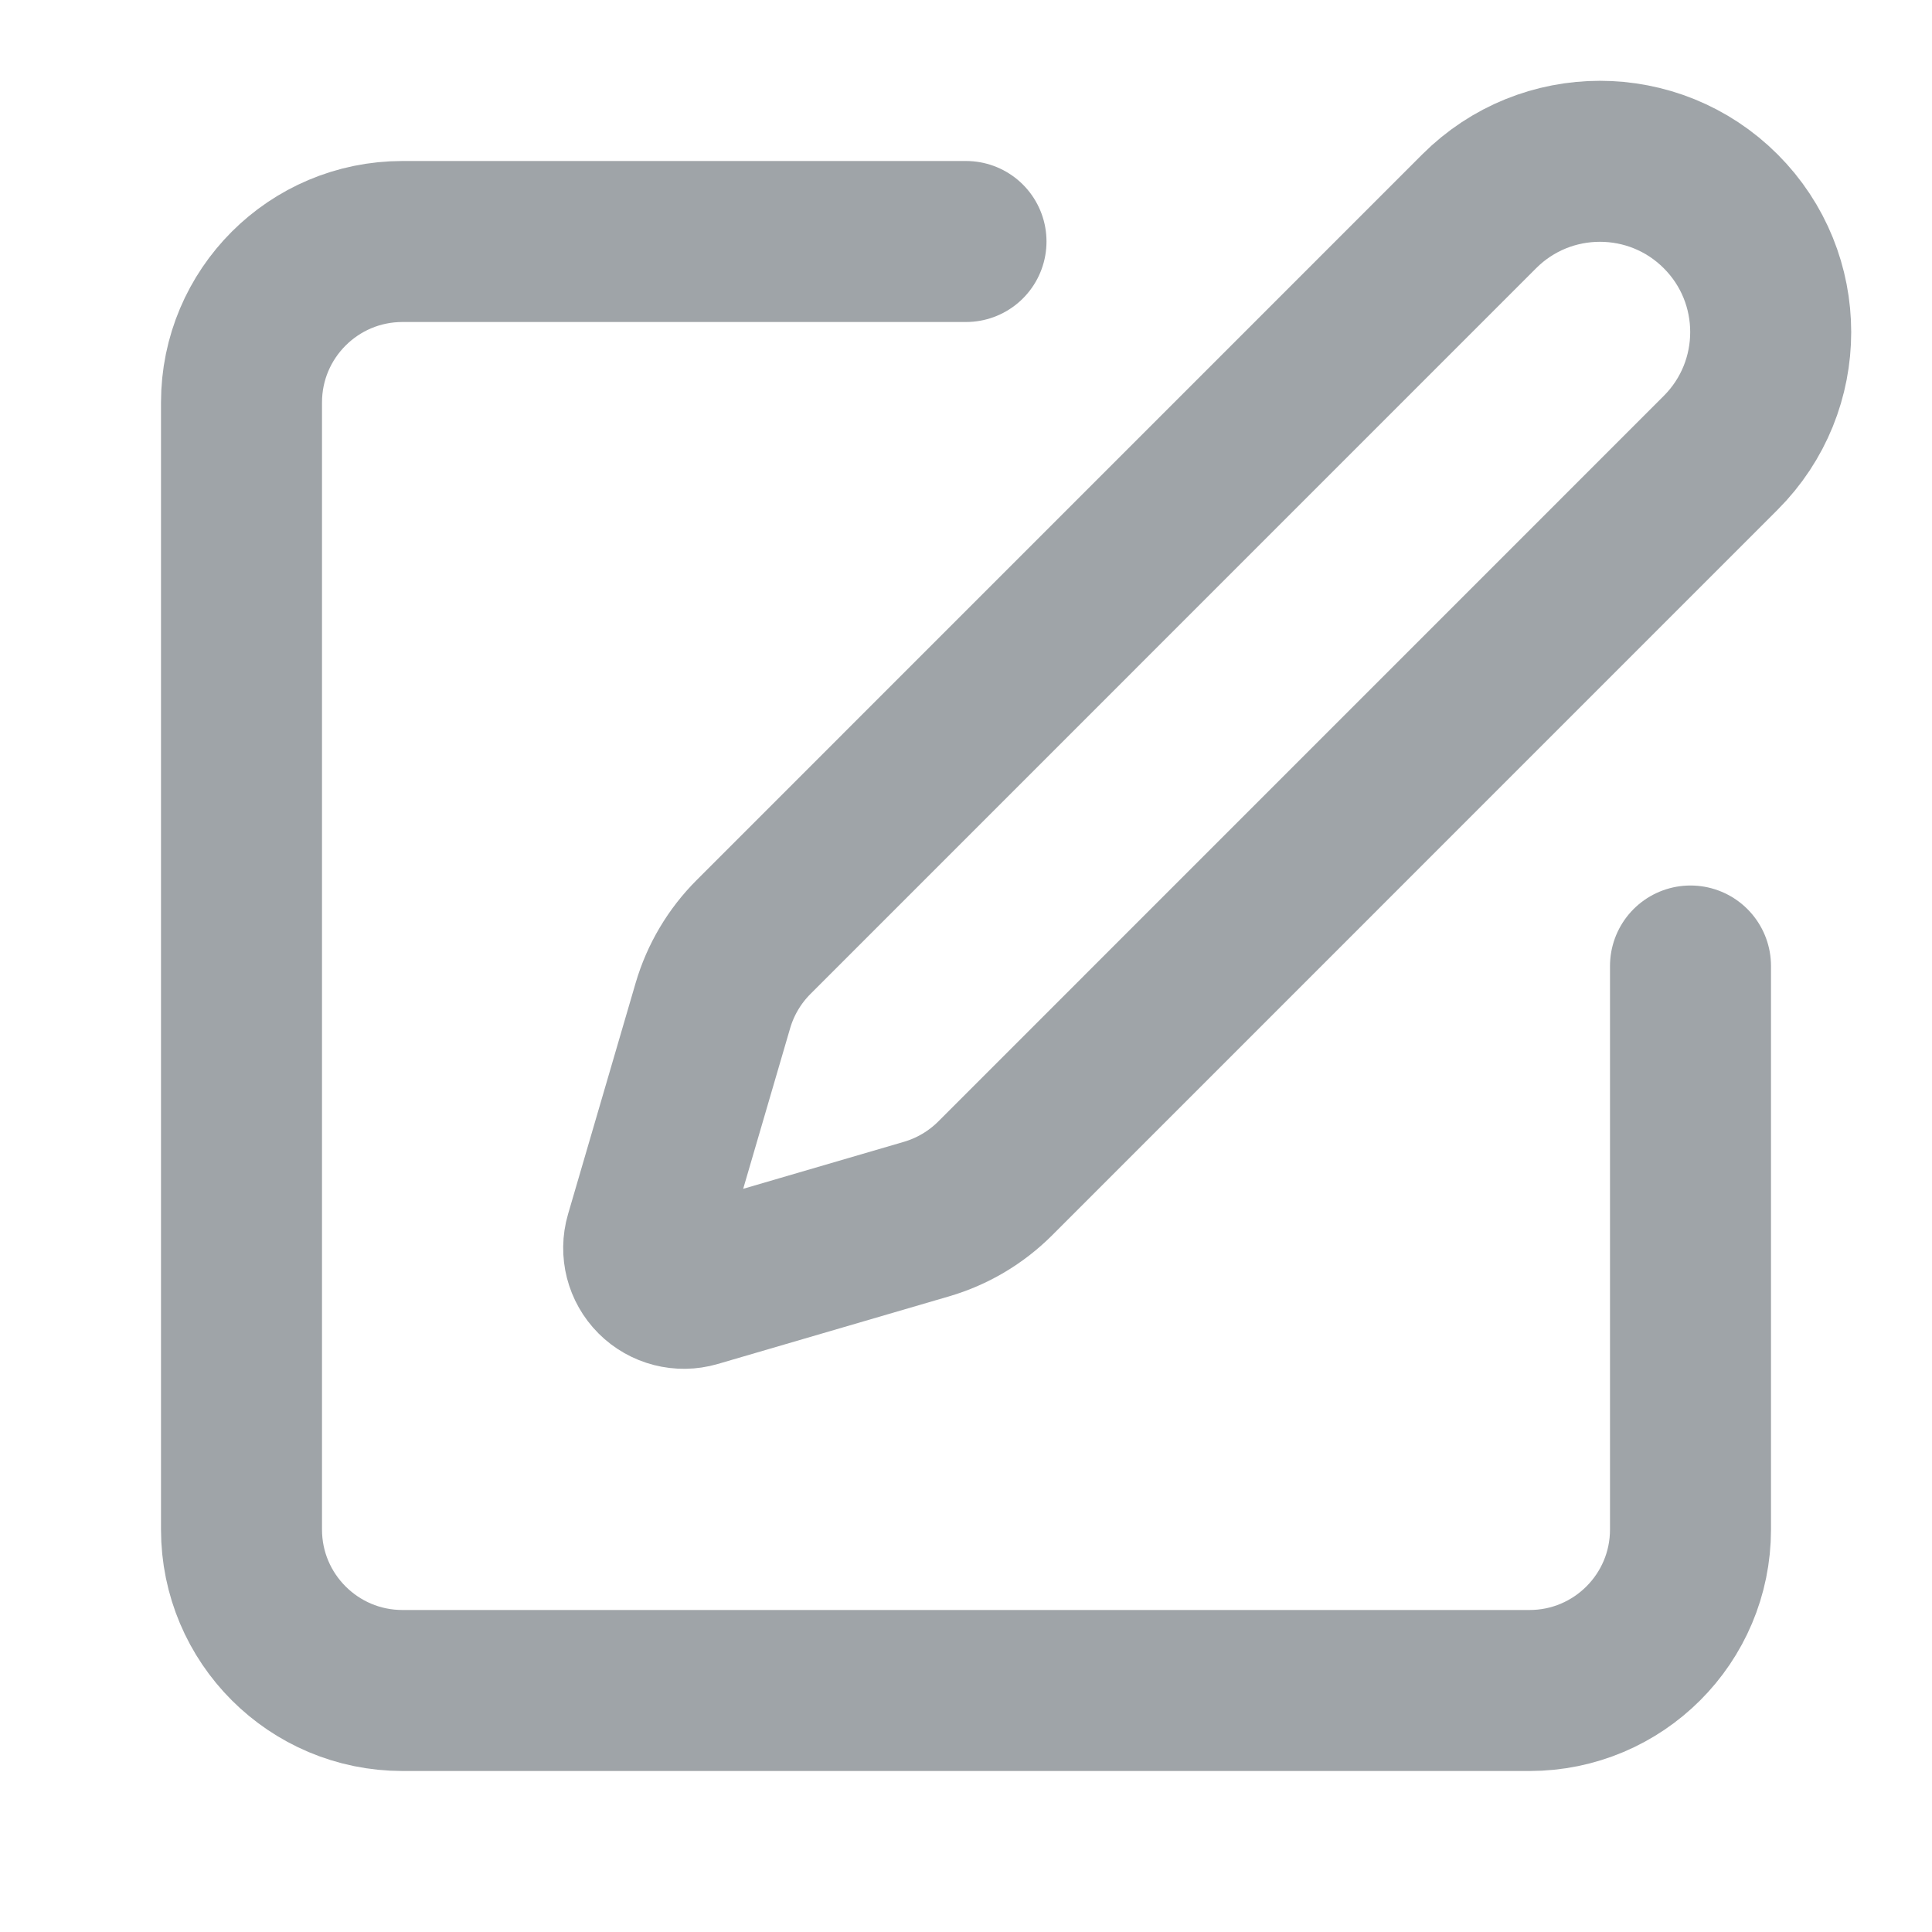
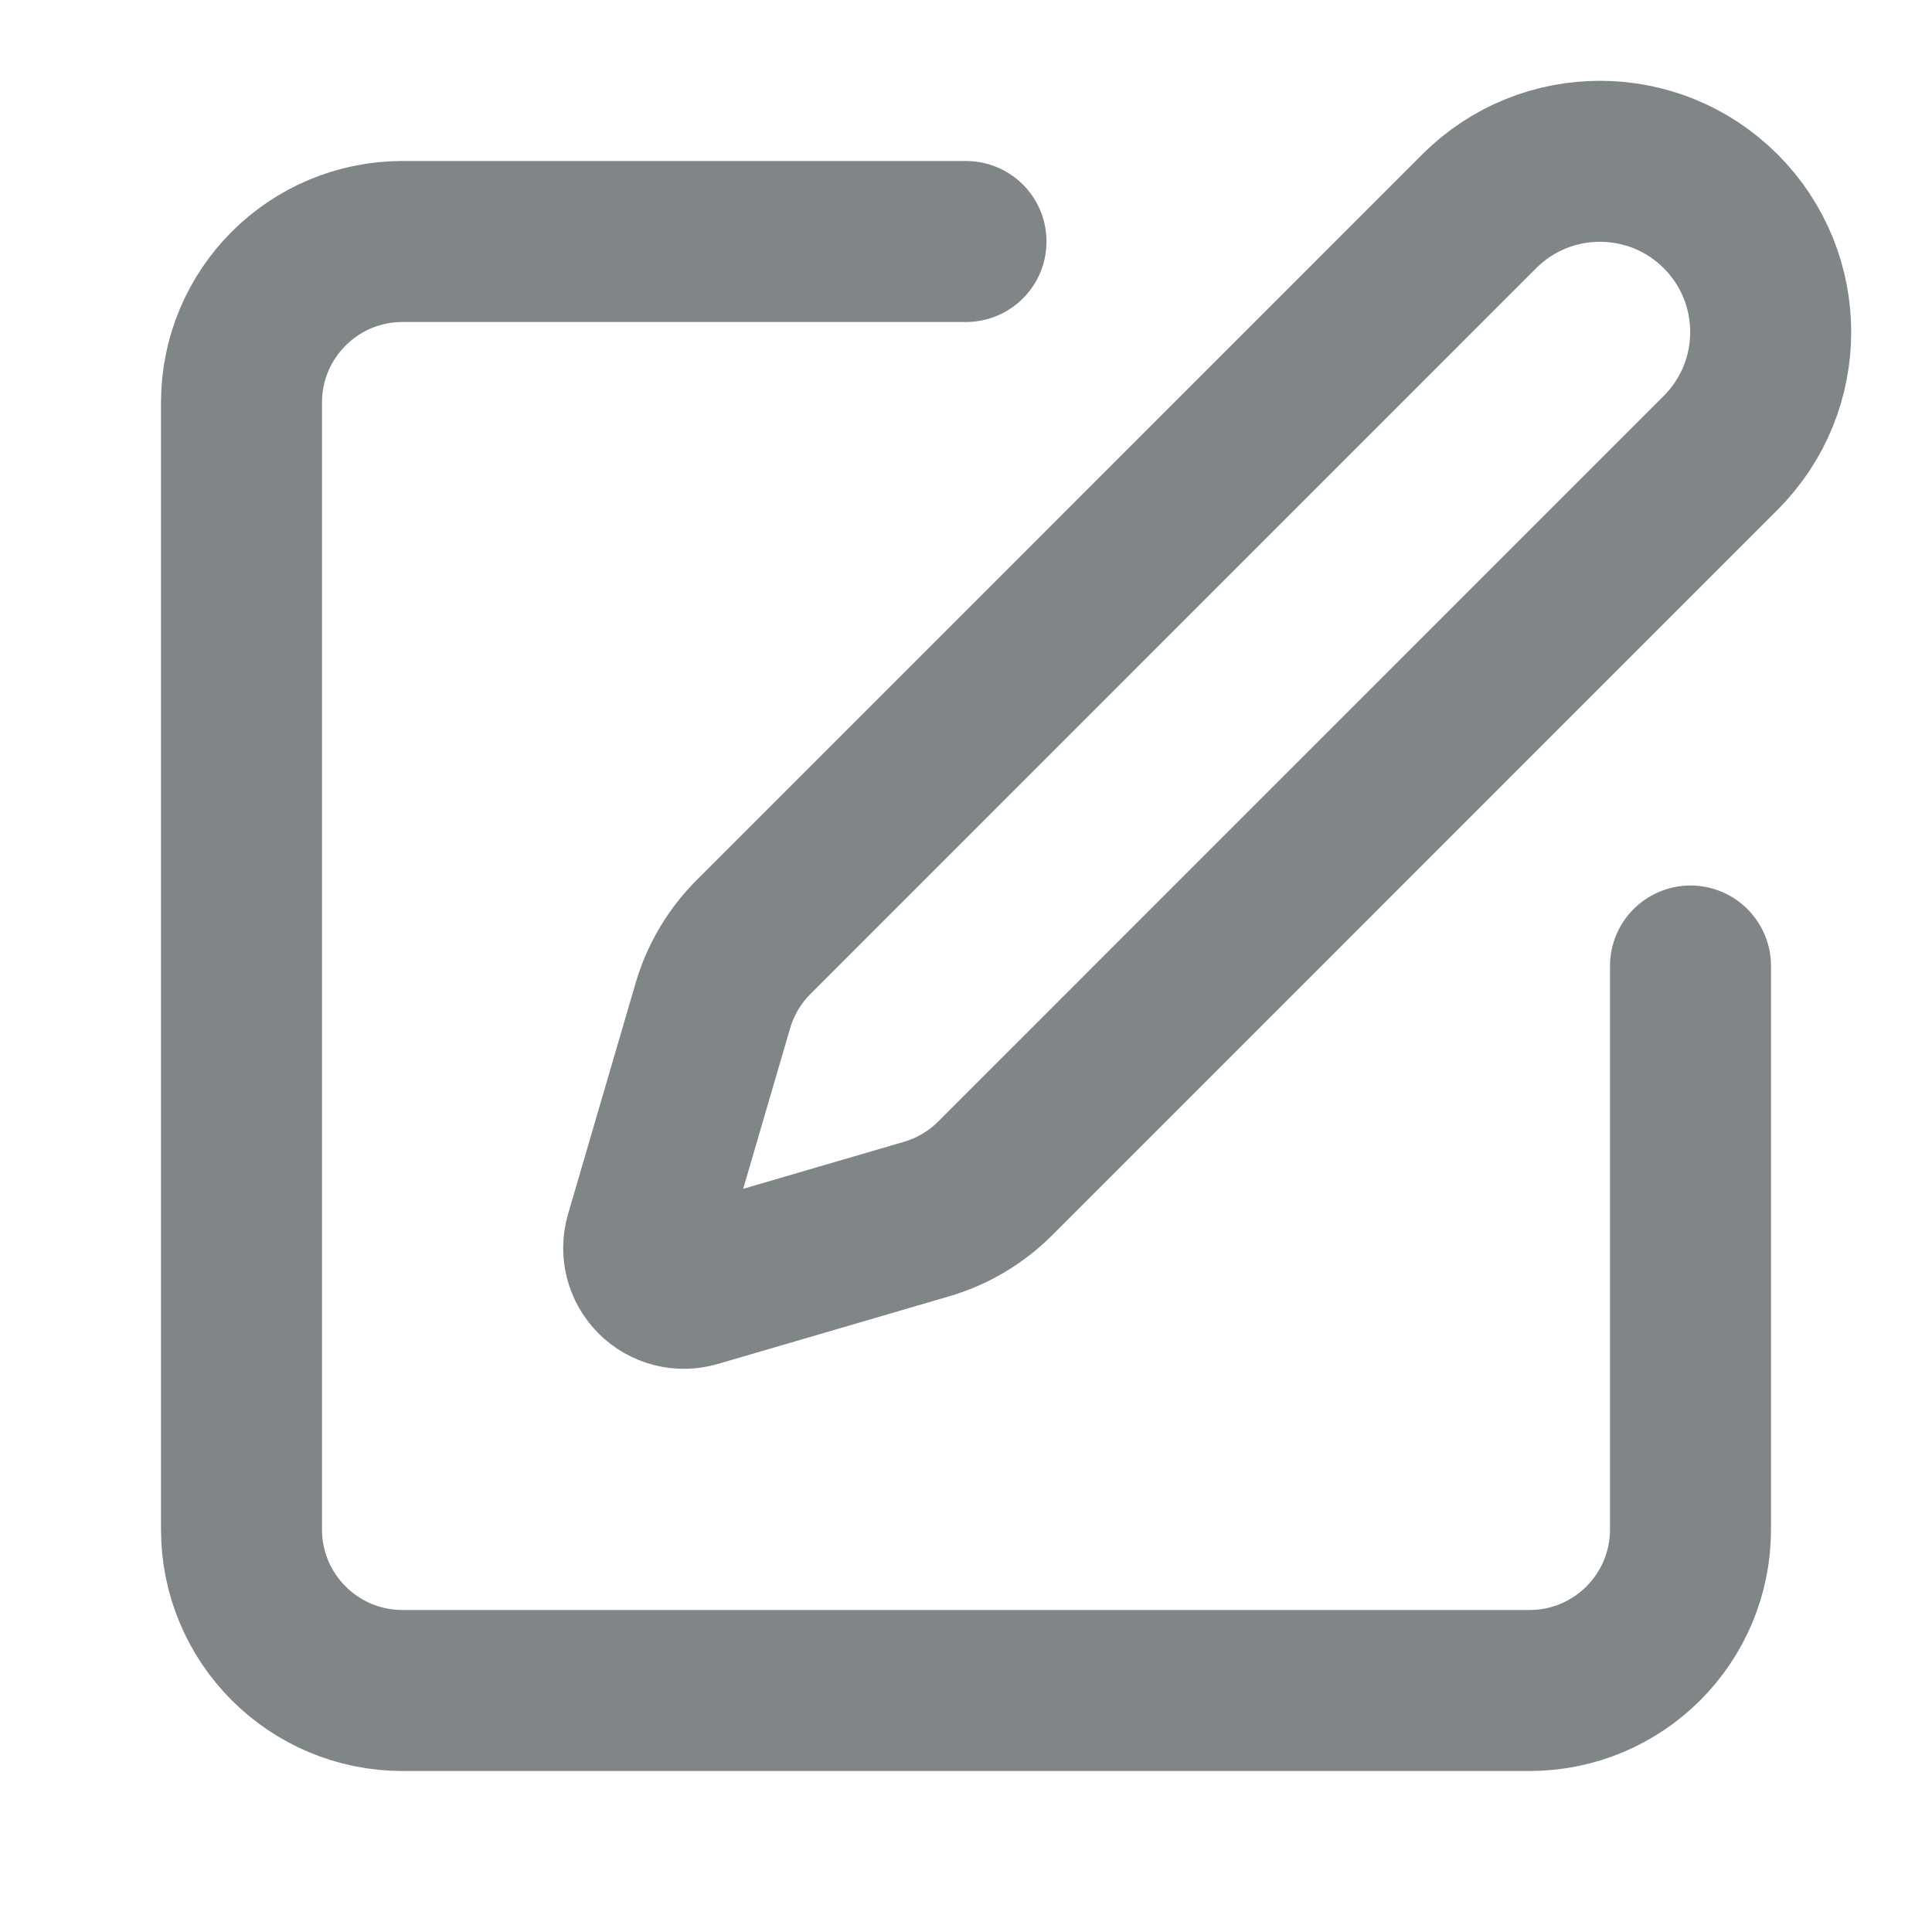
- <svg xmlns="http://www.w3.org/2000/svg" width="13" height="13" fill="none" stroke="#9fa4a8" stroke-linecap="round" stroke-linejoin="round" stroke-width="2" viewBox="0 0 24 24">
+ <svg xmlns="http://www.w3.org/2000/svg" width="13" height="13" fill="none" stroke="#808588" stroke-linecap="round" stroke-linejoin="round" stroke-width="2" viewBox="0 0 24 24">
  <path d="M12 3H5a2 2 0 00-2 2v14a2 2 0 002 2h14a2 2 0 002-2v-7" />
  <path d="M18.375 2.625a1 1 0 013 3l-9.013 9.014a2 2 0 01-.853.505l-2.873.84a.5.5 0 01-.62-.62l.84-2.873a2 2 0 01.506-.852z" />
</svg>
